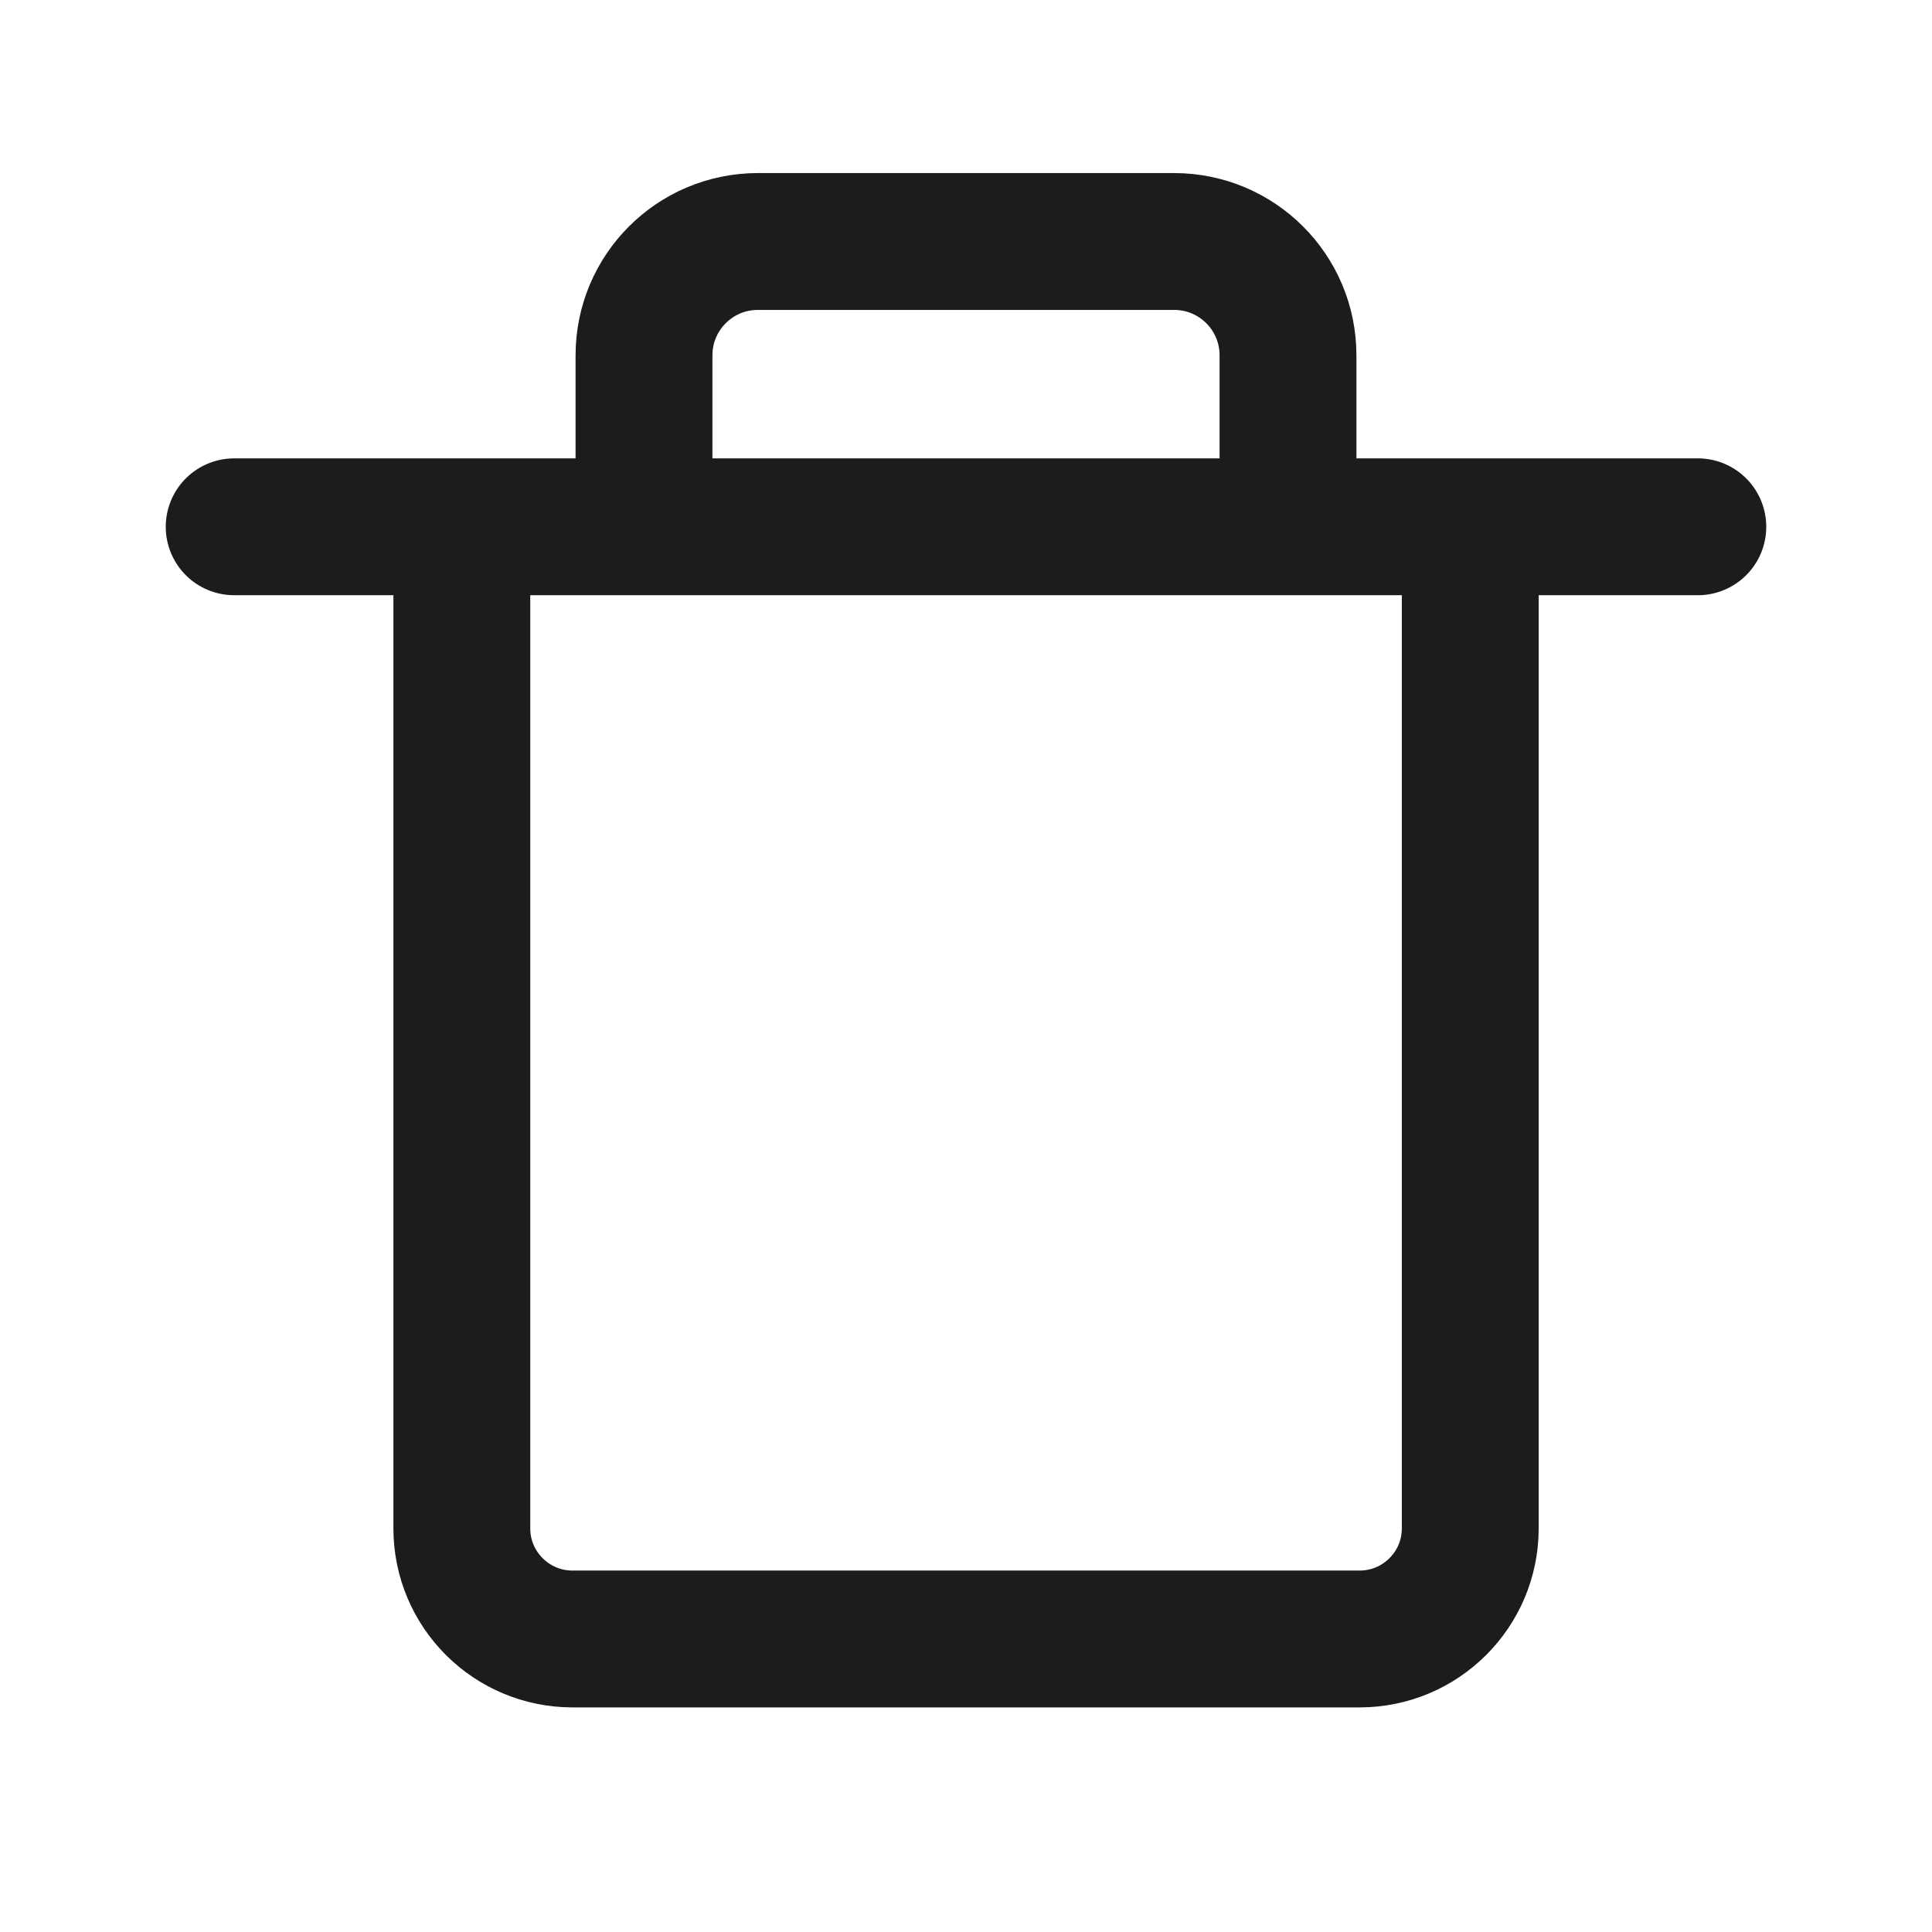
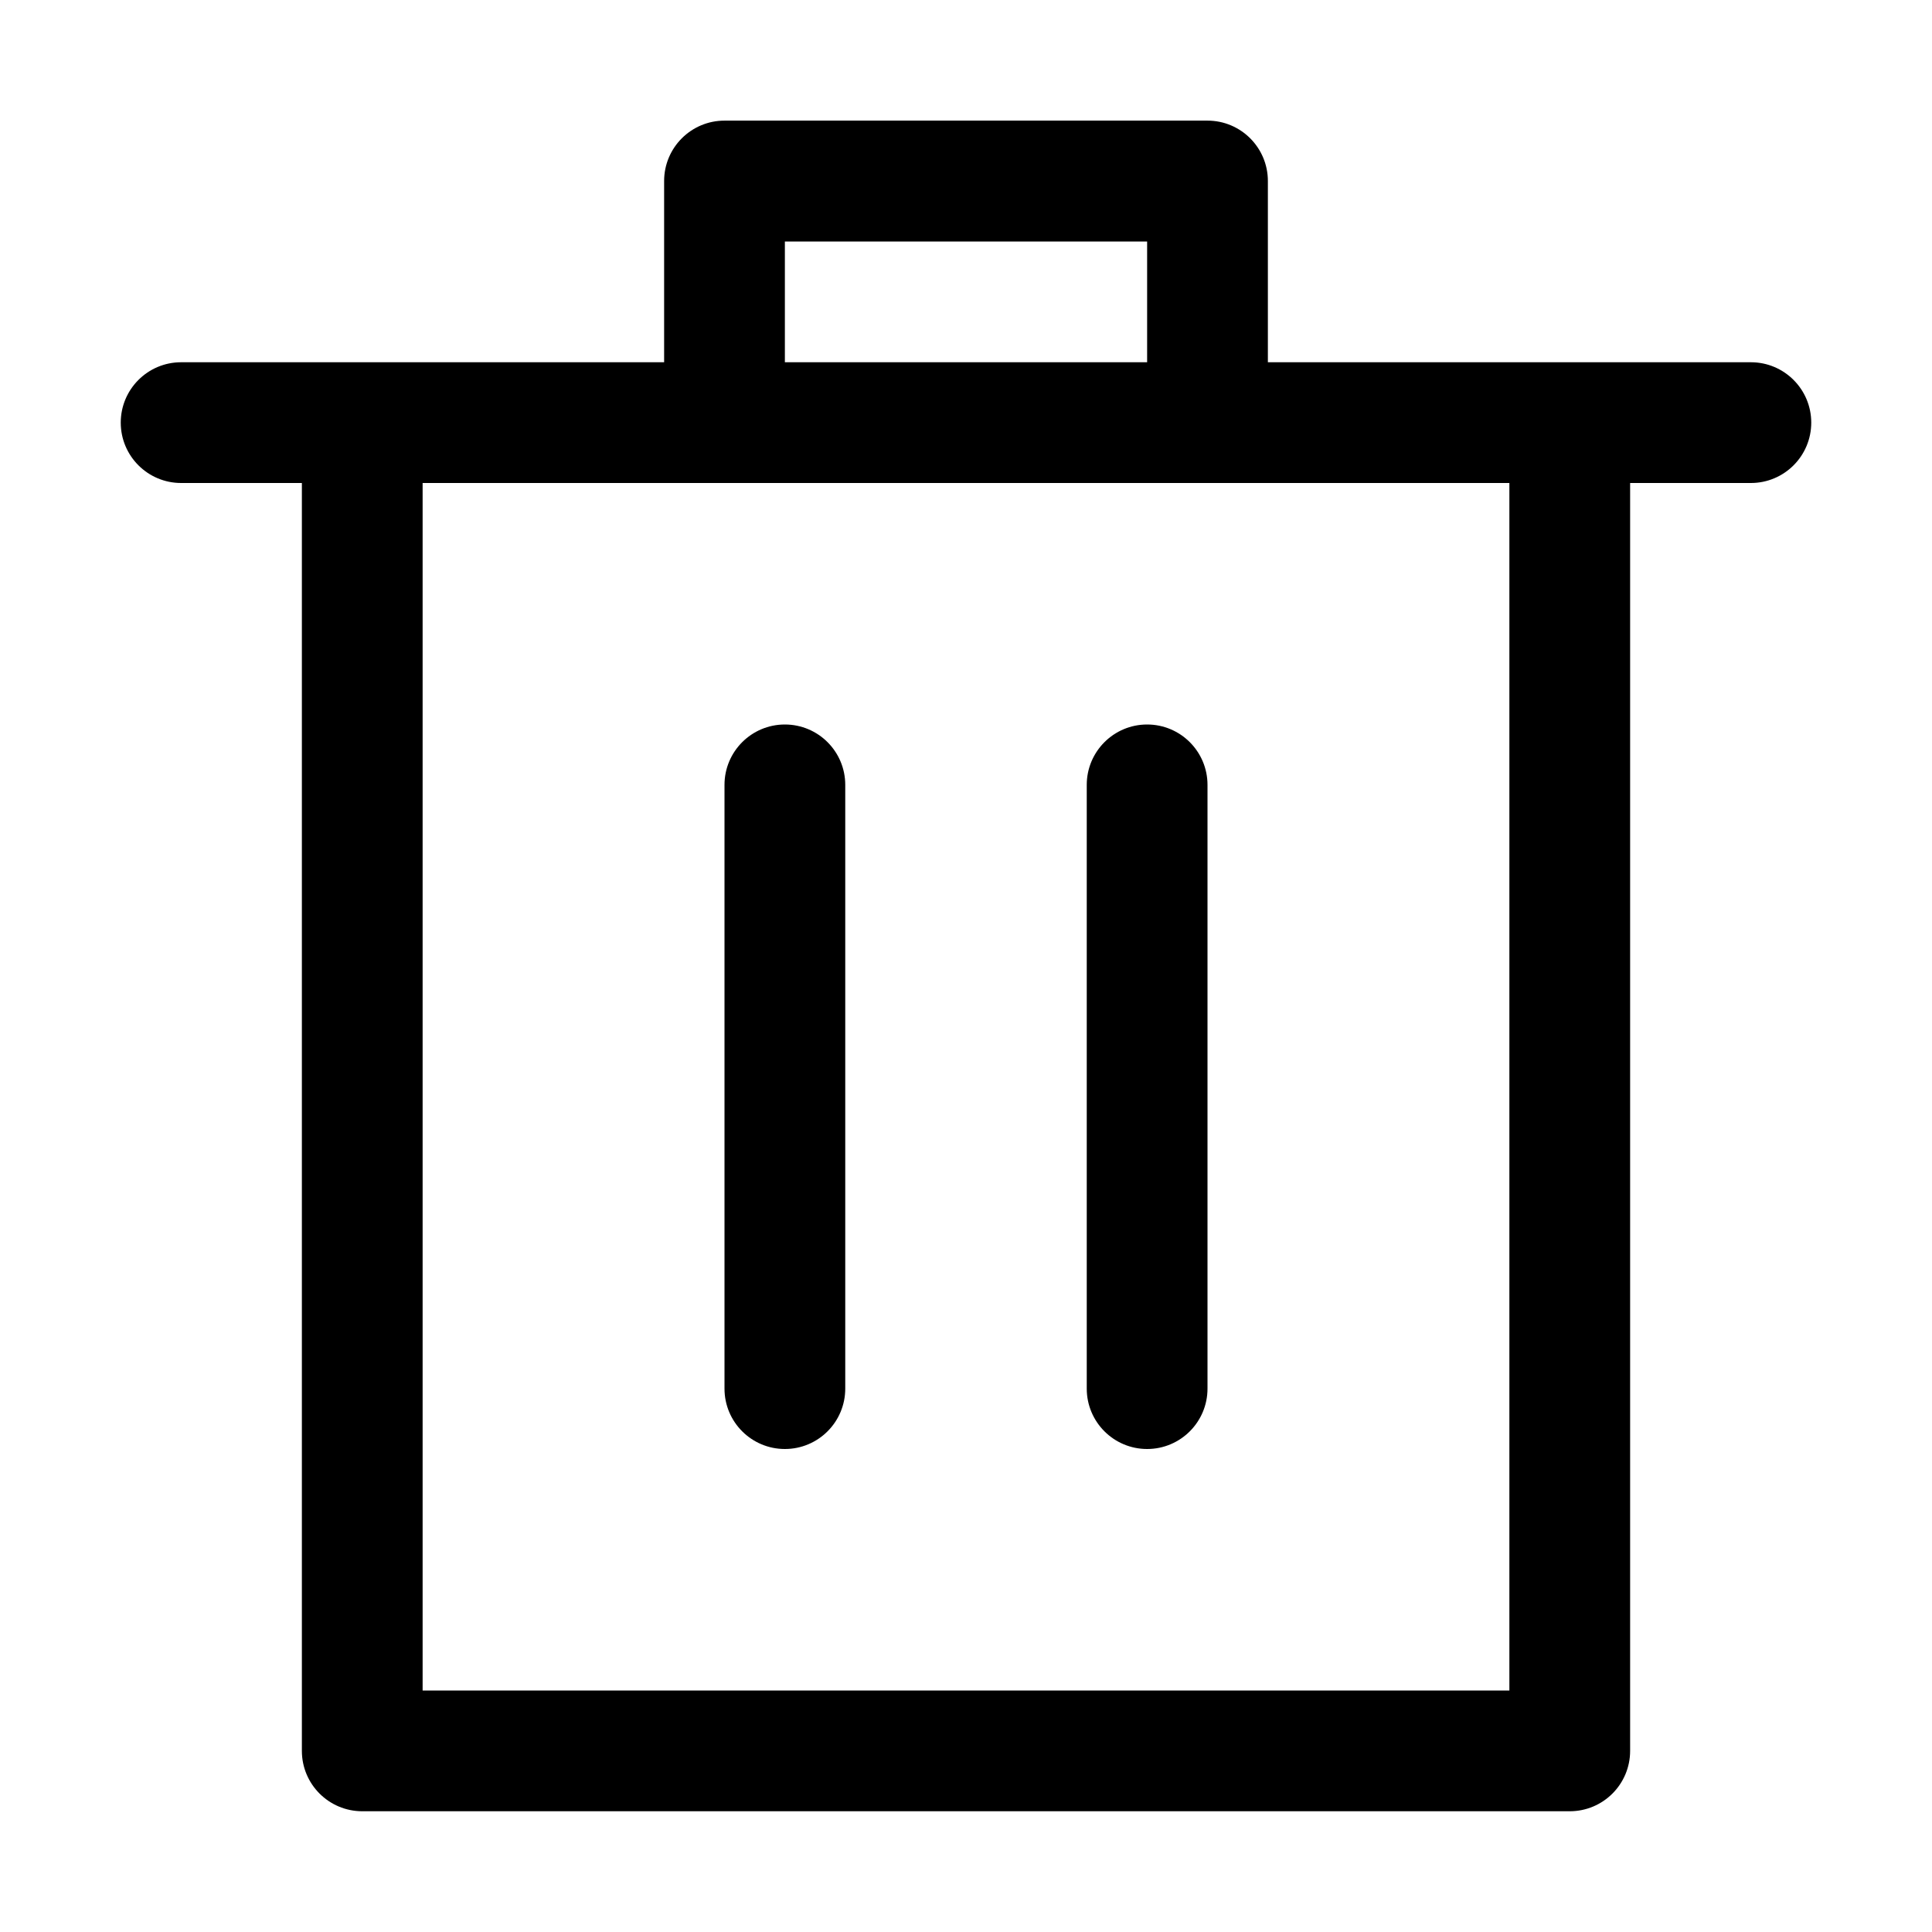
- <svg xmlns="http://www.w3.org/2000/svg" width="800px" height="800px" viewBox="0 0 24 24" fill="none">
-   <path d="M5.737 6.544V18.986C5.737 19.745 6.353 20.36 7.112 20.36H16.889C17.648 20.36 18.264 19.745 18.264 18.986V6.544M2.909 6.544H21.091" stroke="#1C1C1C" stroke-width="1.7" stroke-linecap="round" />
-   <path d="M8 6V4.414C8 3.633 8.633 3 9.414 3H14.586C15.367 3 16 3.633 16 4.414V6" stroke="#1C1C1C" stroke-width="1.7" stroke-linecap="round" />
+ <svg xmlns="http://www.w3.org/2000/svg" width="800px" height="800px" viewBox="0 0 1024 1024">
+   <path fill="#000000" d="M160 256H96a32 32 0 0 1 0-64h256V95.936a32 32 0 0 1 32-32h256a32 32 0 0 1 32 32V192h256a32 32 0 1 1 0 64h-64v672a32 32 0 0 1-32 32H192a32 32 0 0 1-32-32V256zm448-64v-64H416v64h192zM224 896h576V256H224v640zm192-128a32 32 0 0 1-32-32V416a32 32 0 0 1 64 0v320a32 32 0 0 1-32 32zm192 0a32 32 0 0 1-32-32V416a32 32 0 0 1 64 0v320a32 32 0 0 1-32 32z" />
</svg>
